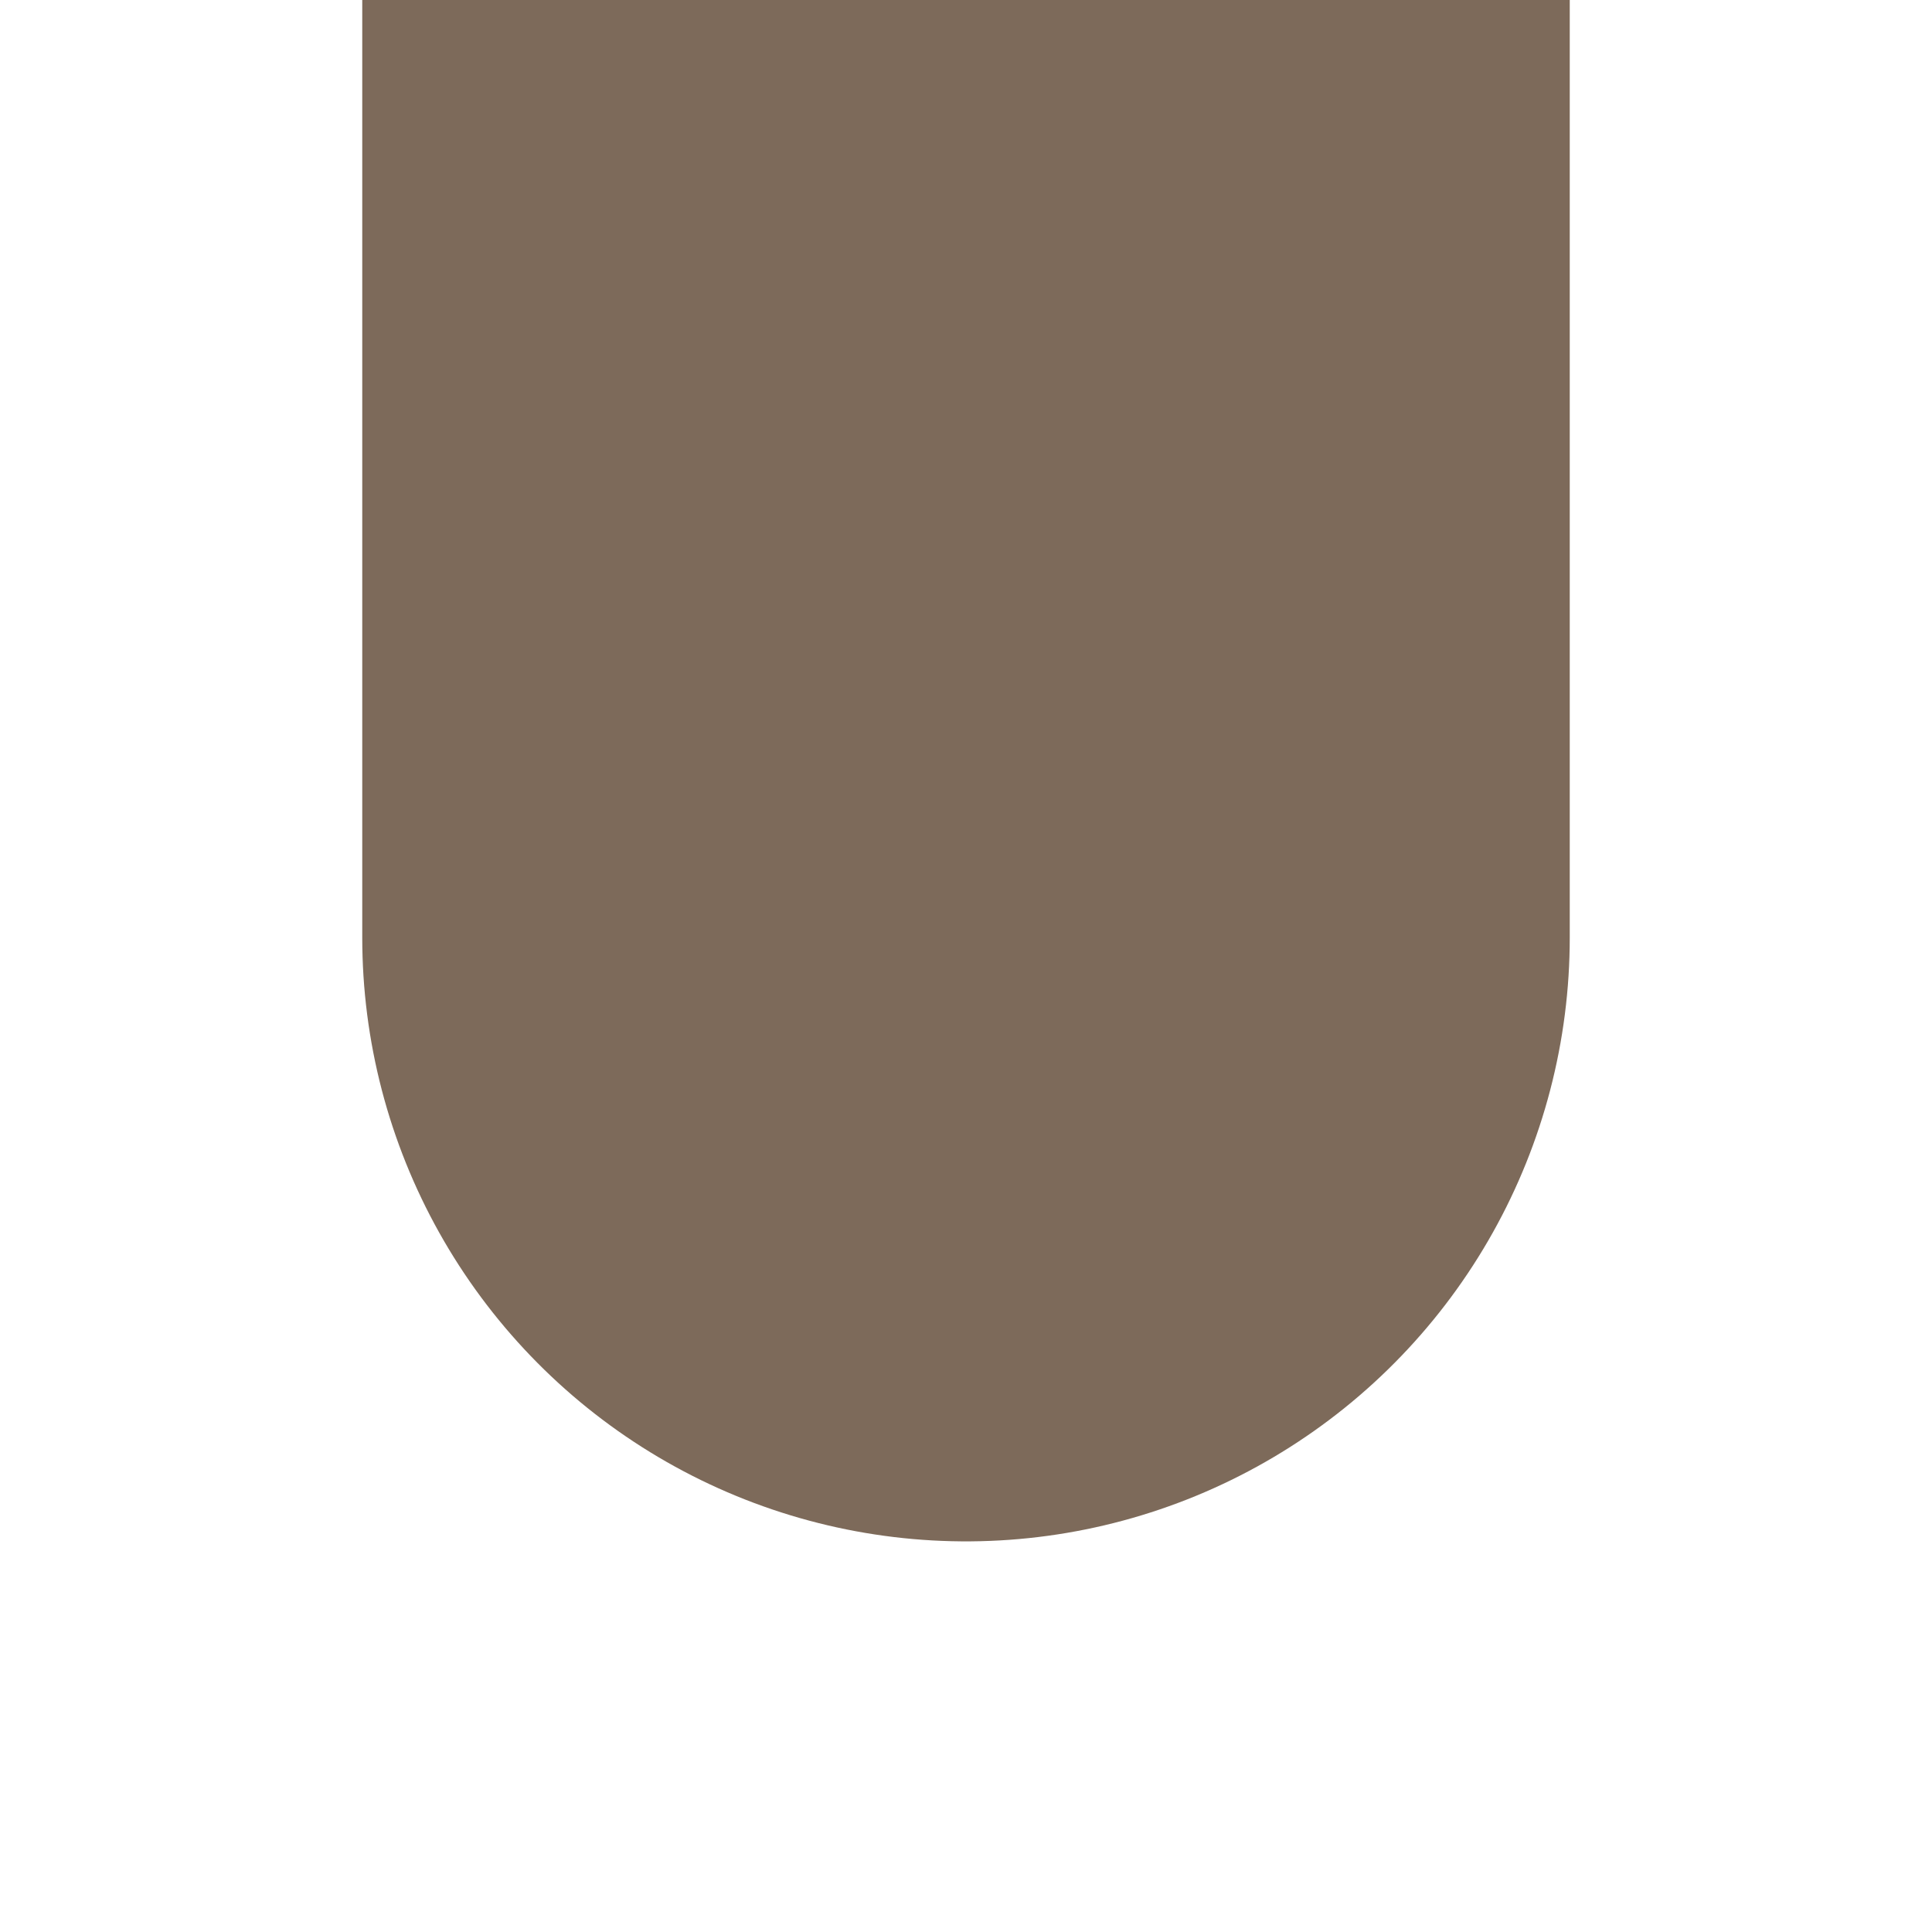
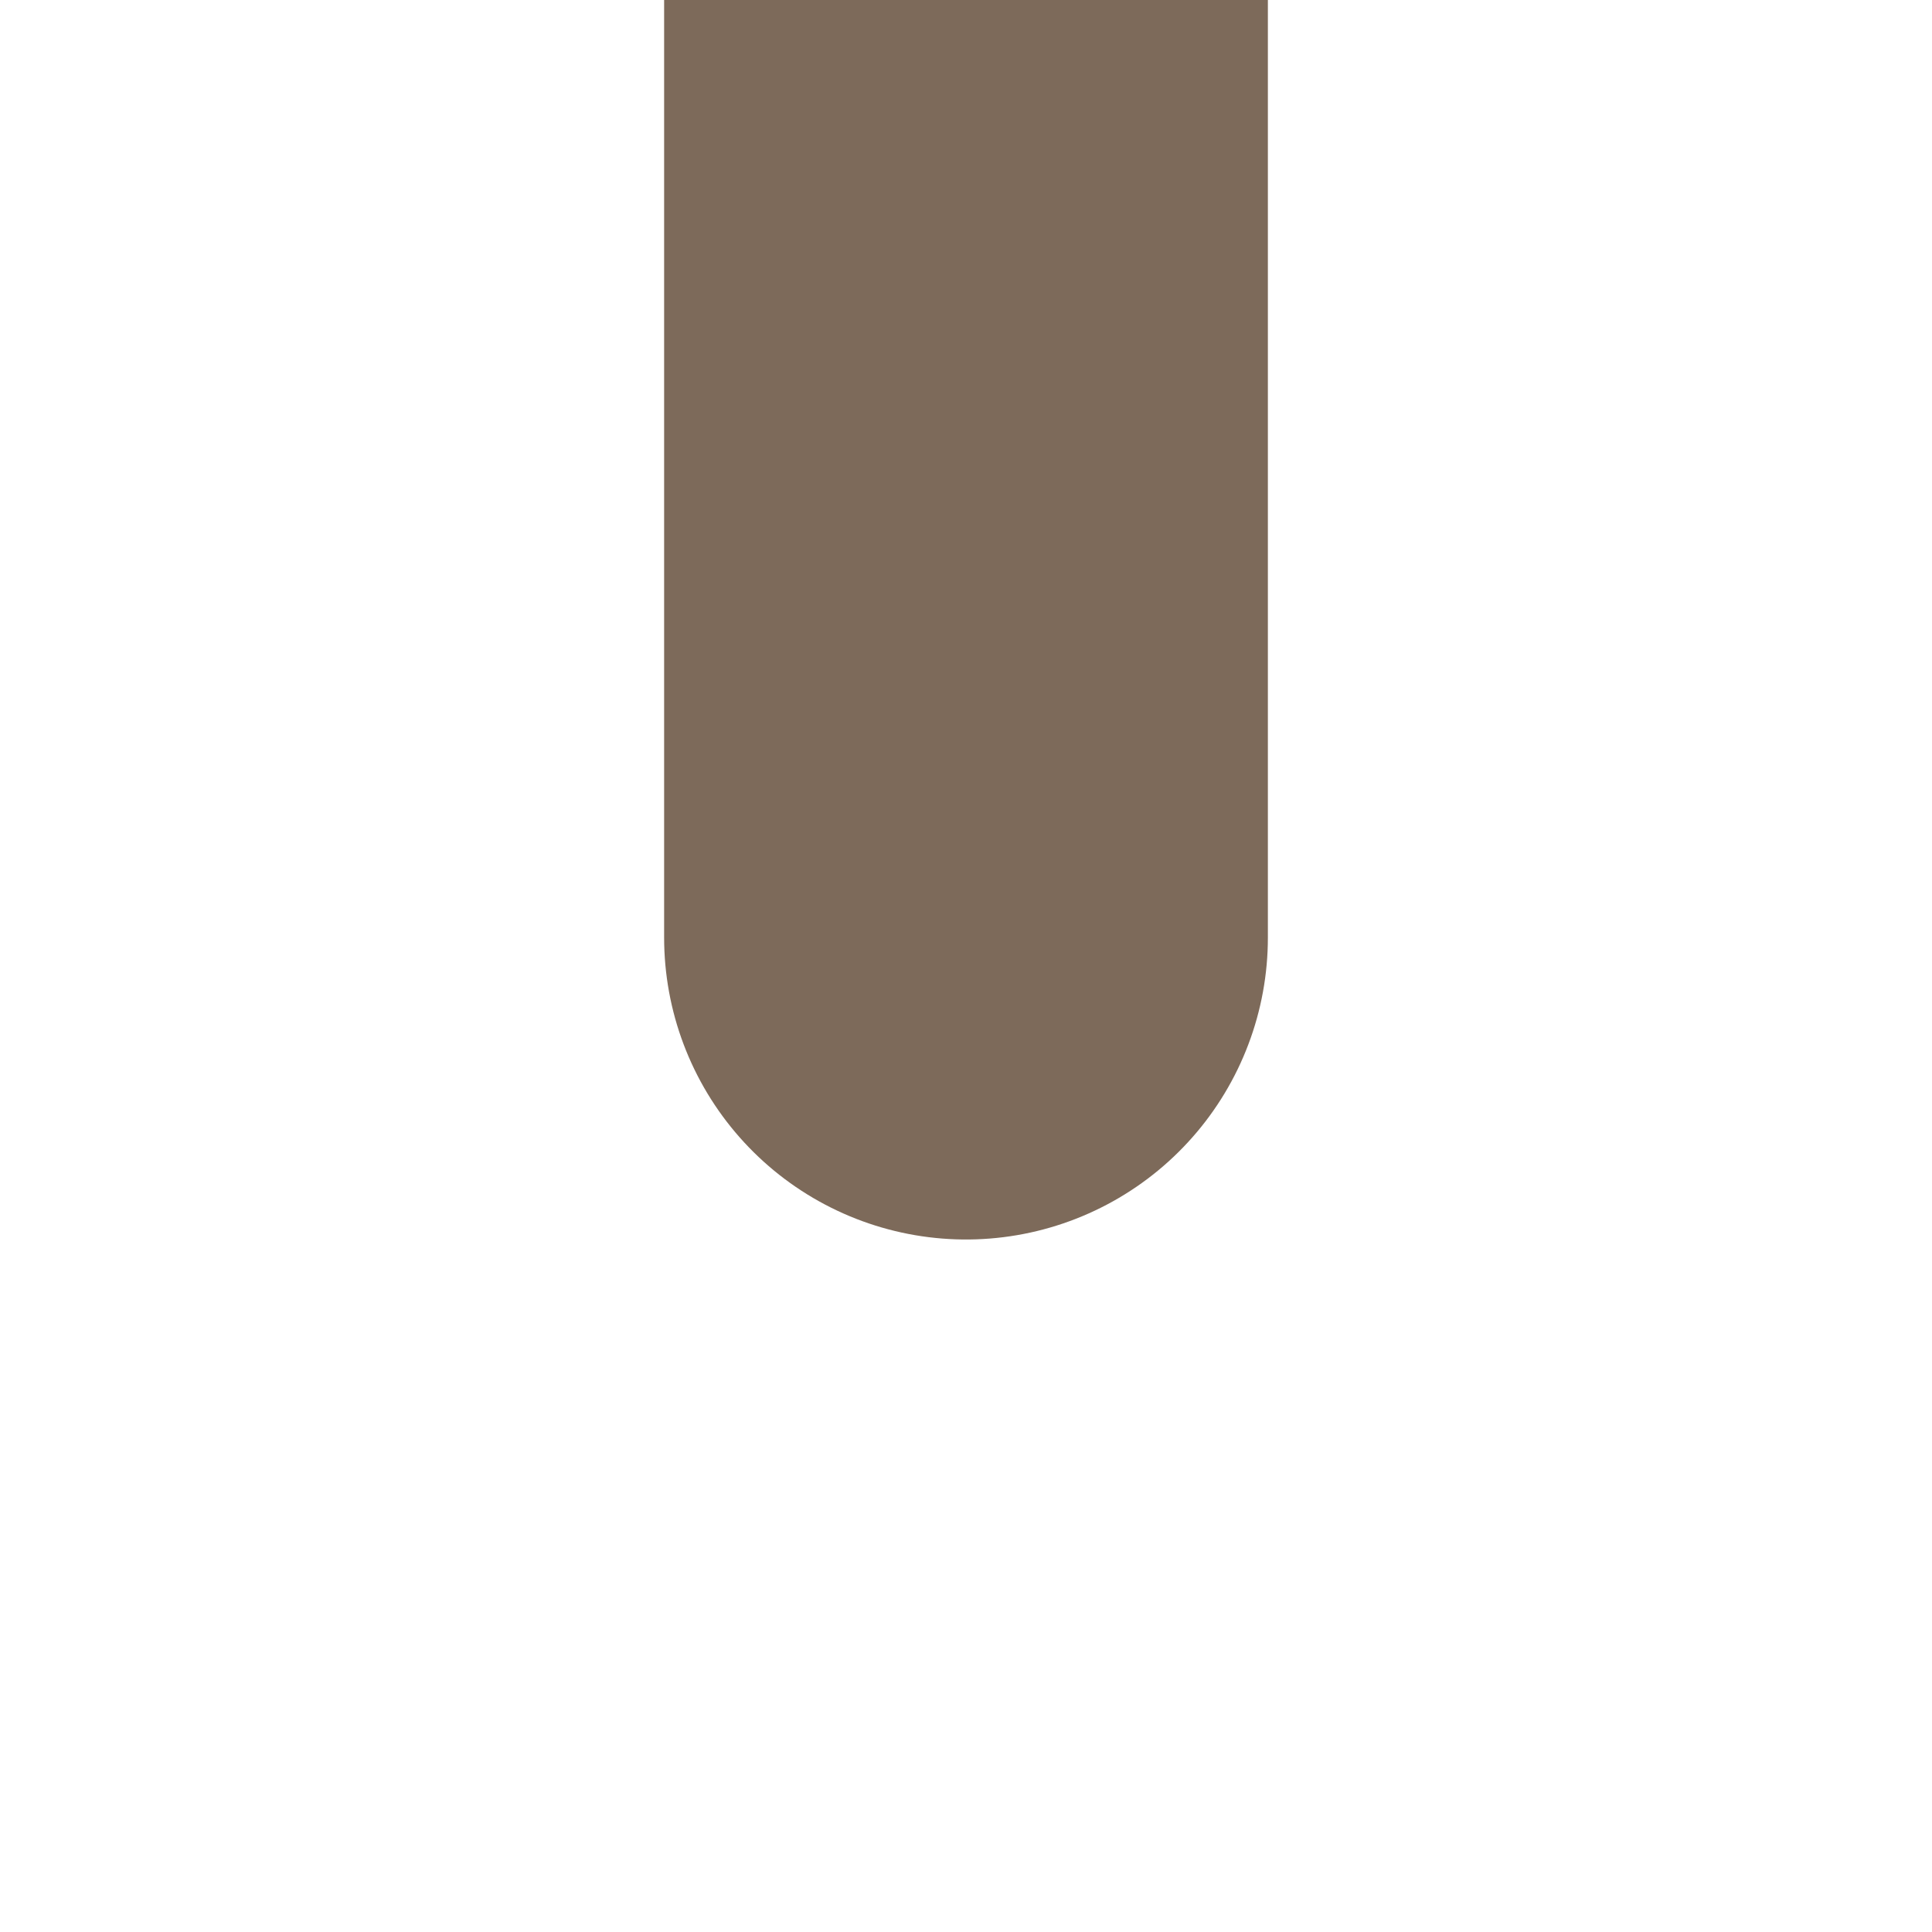
<svg xmlns="http://www.w3.org/2000/svg" id="Layer_1" viewBox="0 0 64 64">
  <defs>
-     <style>.cls-1,.cls-2{fill:none;}.cls-2{stroke:#7d6a5a;stroke-linecap:round;stroke-miterlimit:10;stroke-width:40px;}</style>
+     <style>.cls-1,.cls-2{fill:none;}.cls-2{stroke:#7d6a5a;stroke-linecap:round;stroke-miterlimit:10;stroke-width:20px;}</style>
  </defs>
+   <line class="cls-2" x1="32" y1="-31.09" x2="32" y2="31.06" />
  <g id="Bg">
-     <rect class="cls-1" x="64" y="-64" width="64" height="64" />
+     <rect class="cls-1" x="5.44" y="69.44" width="32" height="32" transform="translate(-54.13 40.18) rotate(-45)" />
  </g>
-   <g id="Bg-2">
-     <rect class="cls-1" x="64" y="0" width="64" height="64" />
-   </g>
-   <g id="Bg-3">
-     <rect class="cls-1" x="-64" y="-64" width="64" height="64" />
-   </g>
-   <line class="cls-2" x1="32" y1="-31.09" x2="32" y2="31.06" />
</svg>
